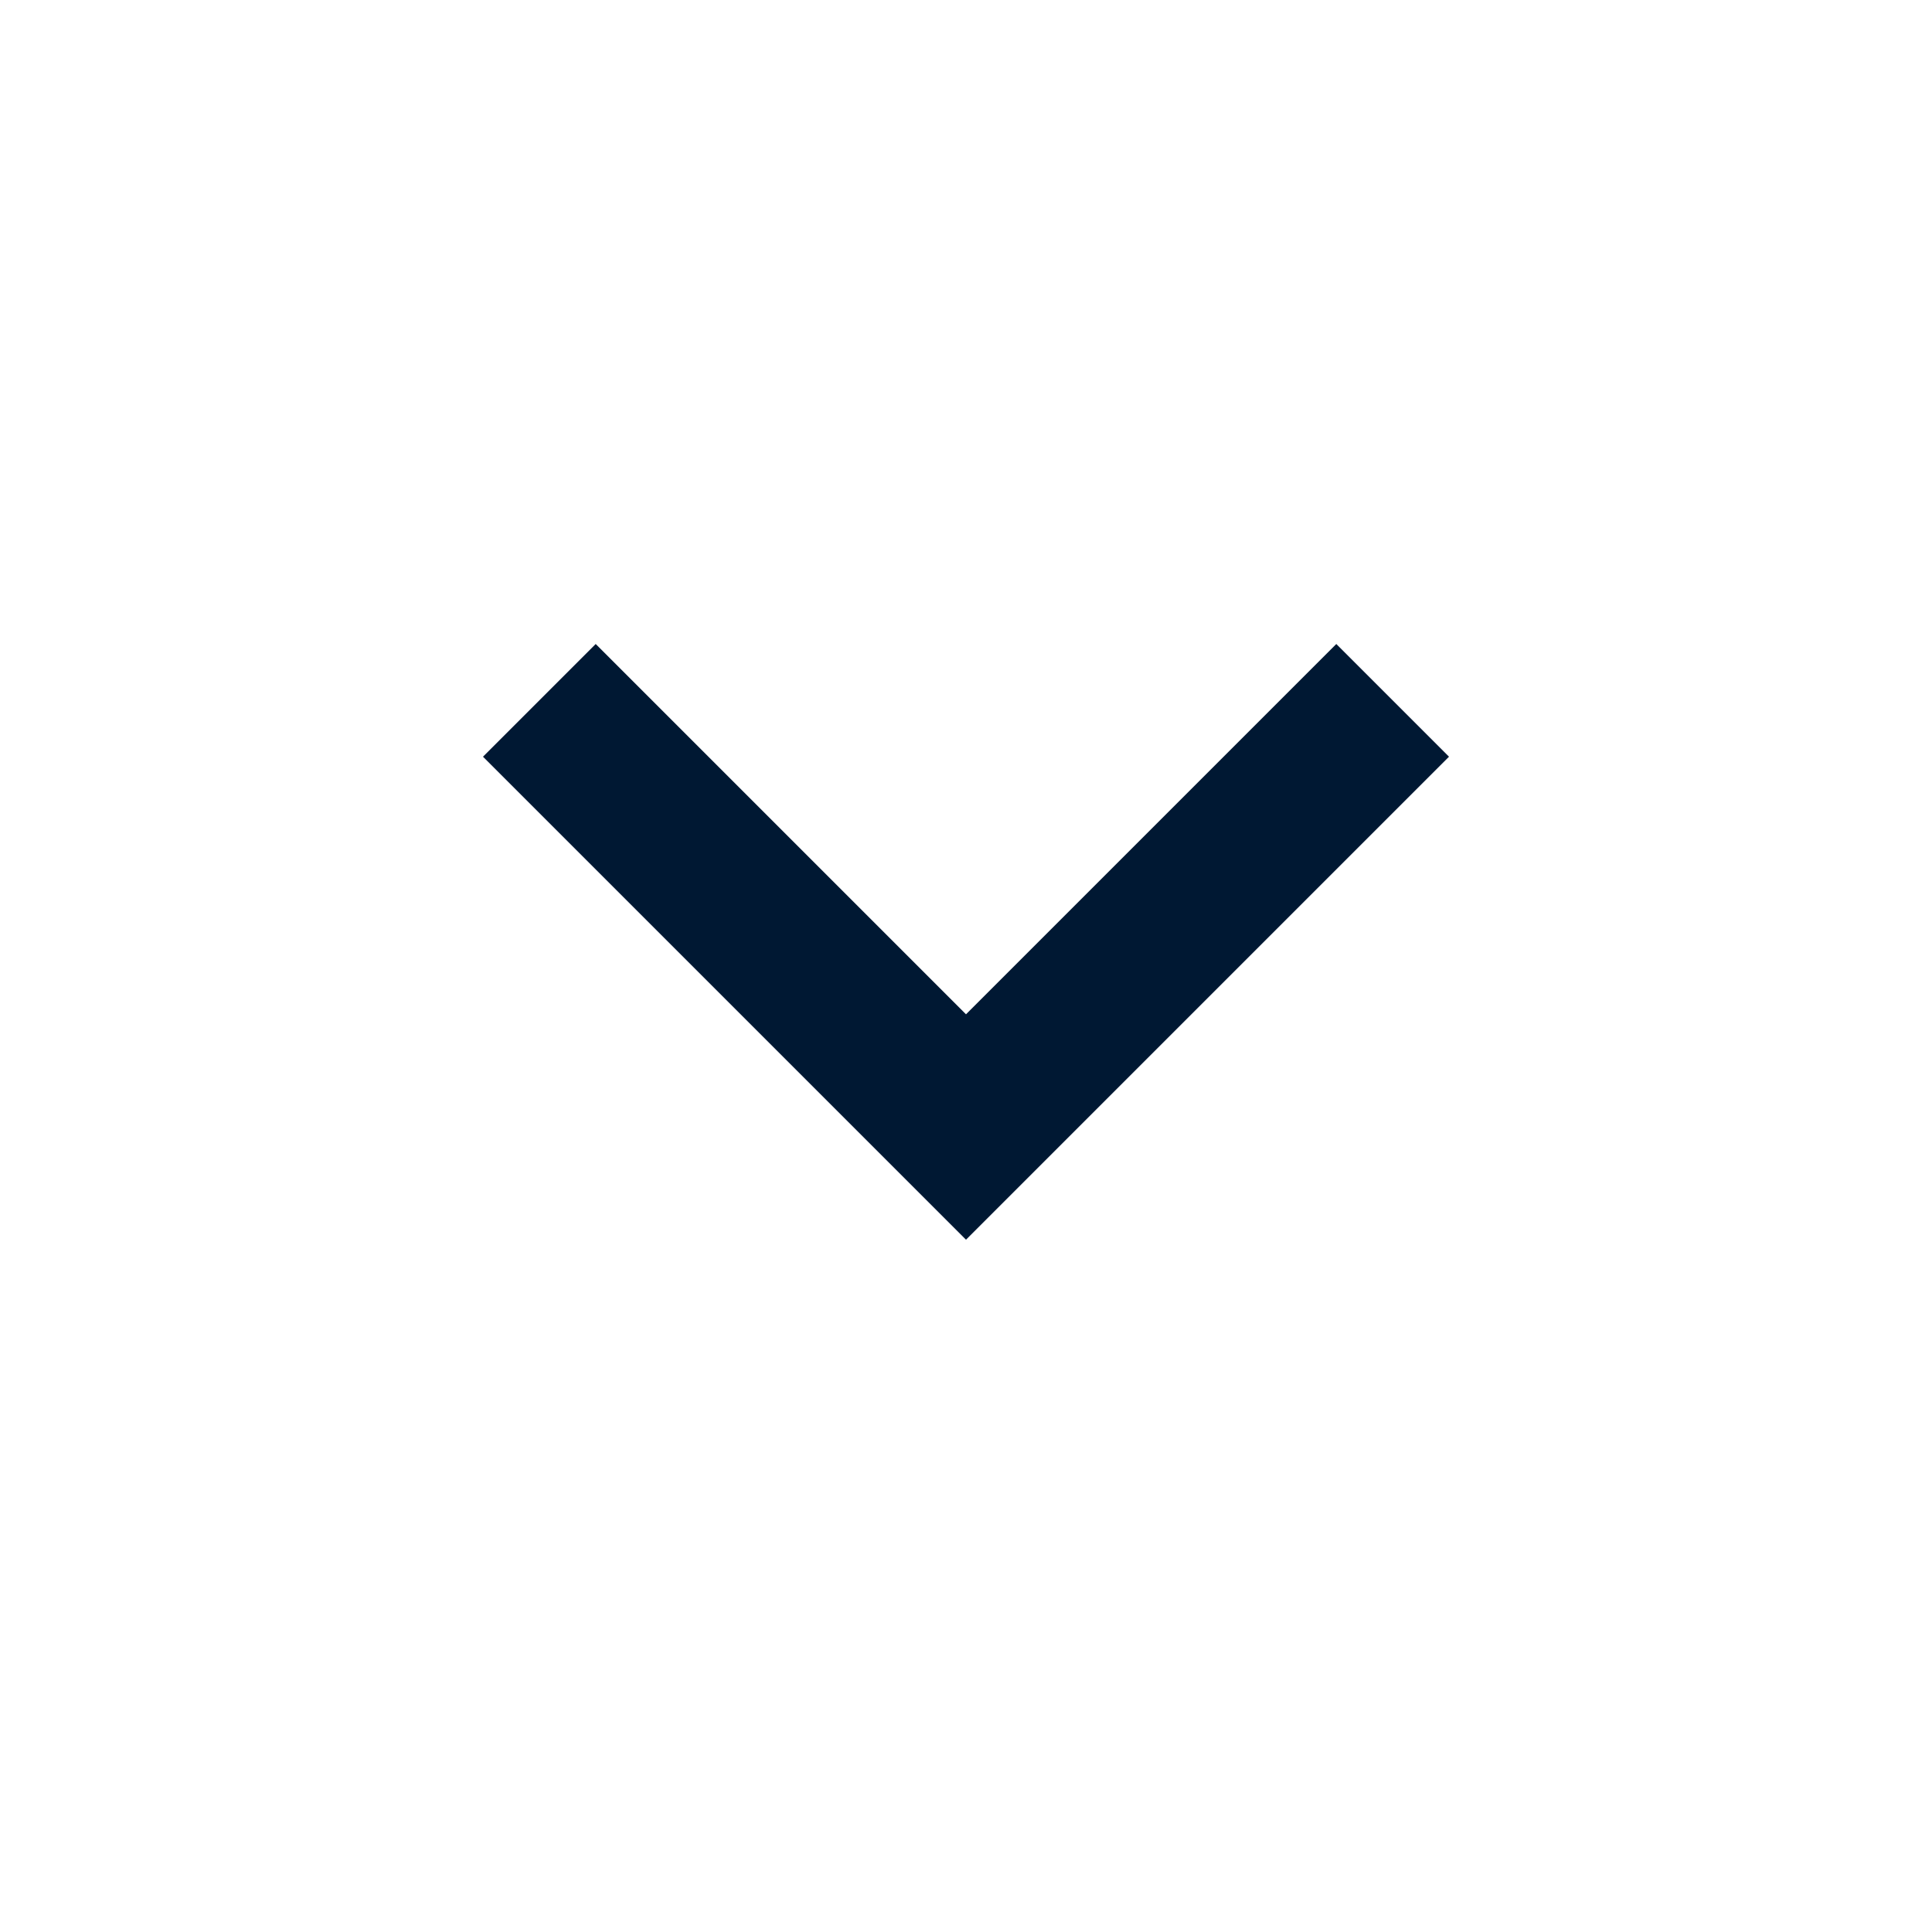
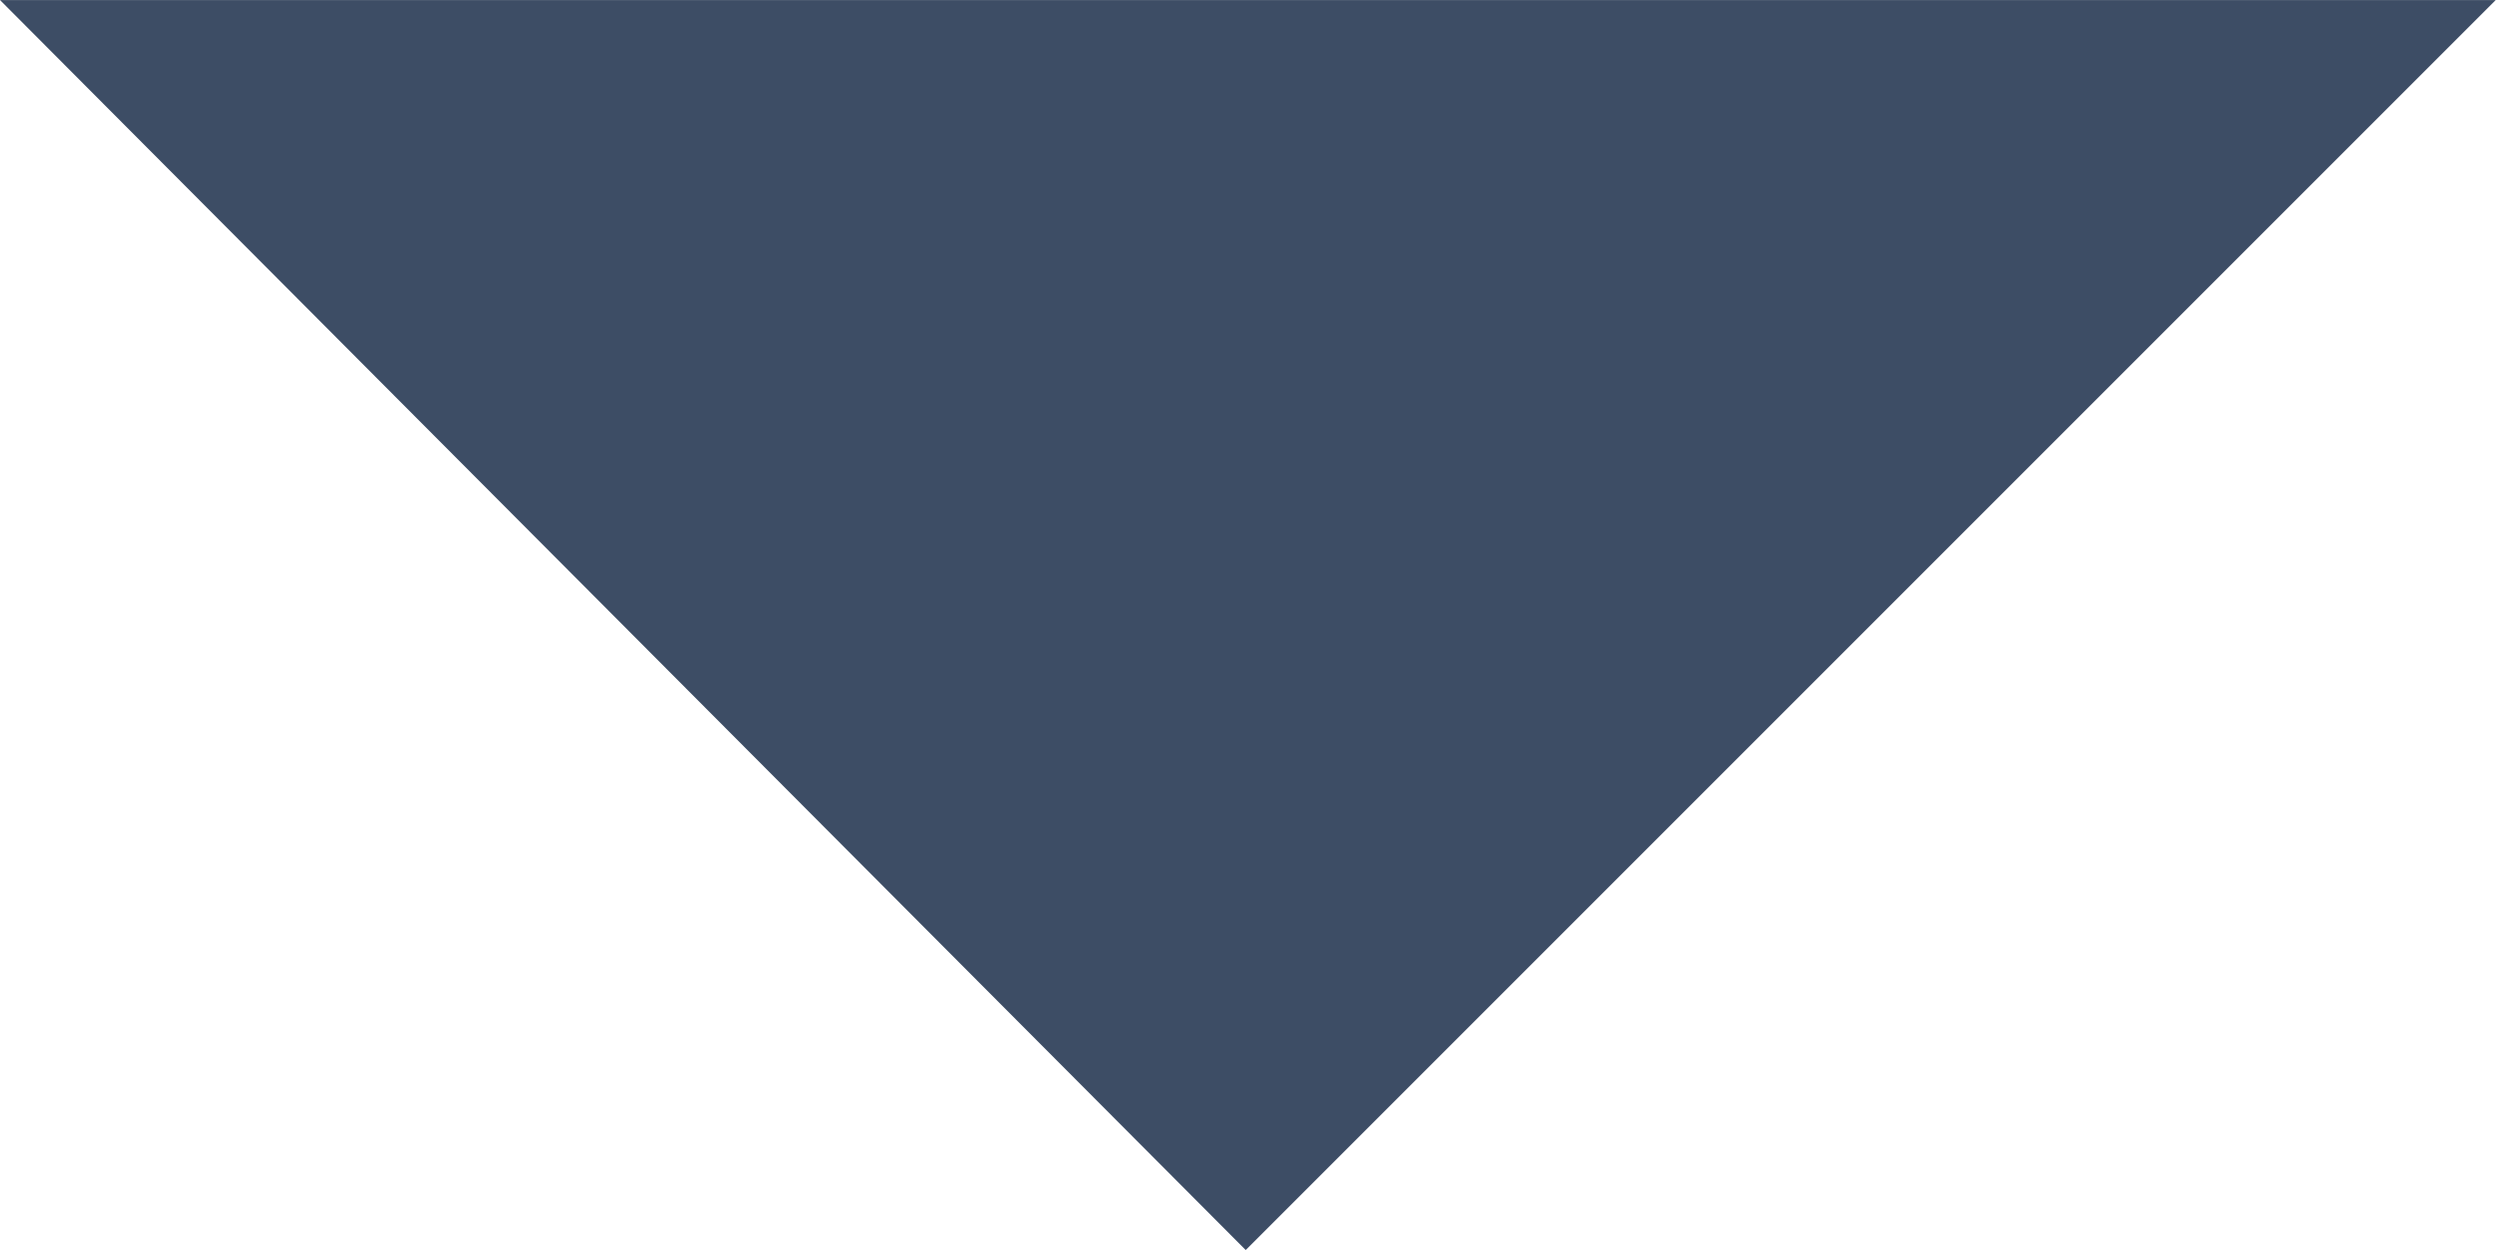
- <svg xmlns="http://www.w3.org/2000/svg" version="1.1" id="Layer_1" x="0px" y="0px" viewBox="0 0 24 24" style="enable-background:new 0 0 24 24;" xml:space="preserve">
-   <style type="text/css">
- 	.st0{fill:#001833;}
- </style>
-   <path class="st0" d="M7.4,8l4.6,4.6L16.6,8L18,9.4l-6,6l-6-6L7.4,8z" />
+ <svg xmlns="http://www.w3.org/2000/svg" width="100%" height="100%" viewBox="0 0 24 12" version="1.1" xml:space="preserve" style="fill-rule:evenodd;clip-rule:evenodd;stroke-linejoin:round;stroke-miterlimit:1.414;">
+   <g transform="matrix(1,0,0,1,-872.041,-494.019)">
+     <g transform="matrix(1,0,0,1,0,-1.9805)">
+       <g id="chevronDown">
+         <path d="M872.041,496L884,508L896,496L872.041,496Z" style="fill:rgb(61,77,101);" />
+       </g>
+     </g>
+   </g>
</svg>
